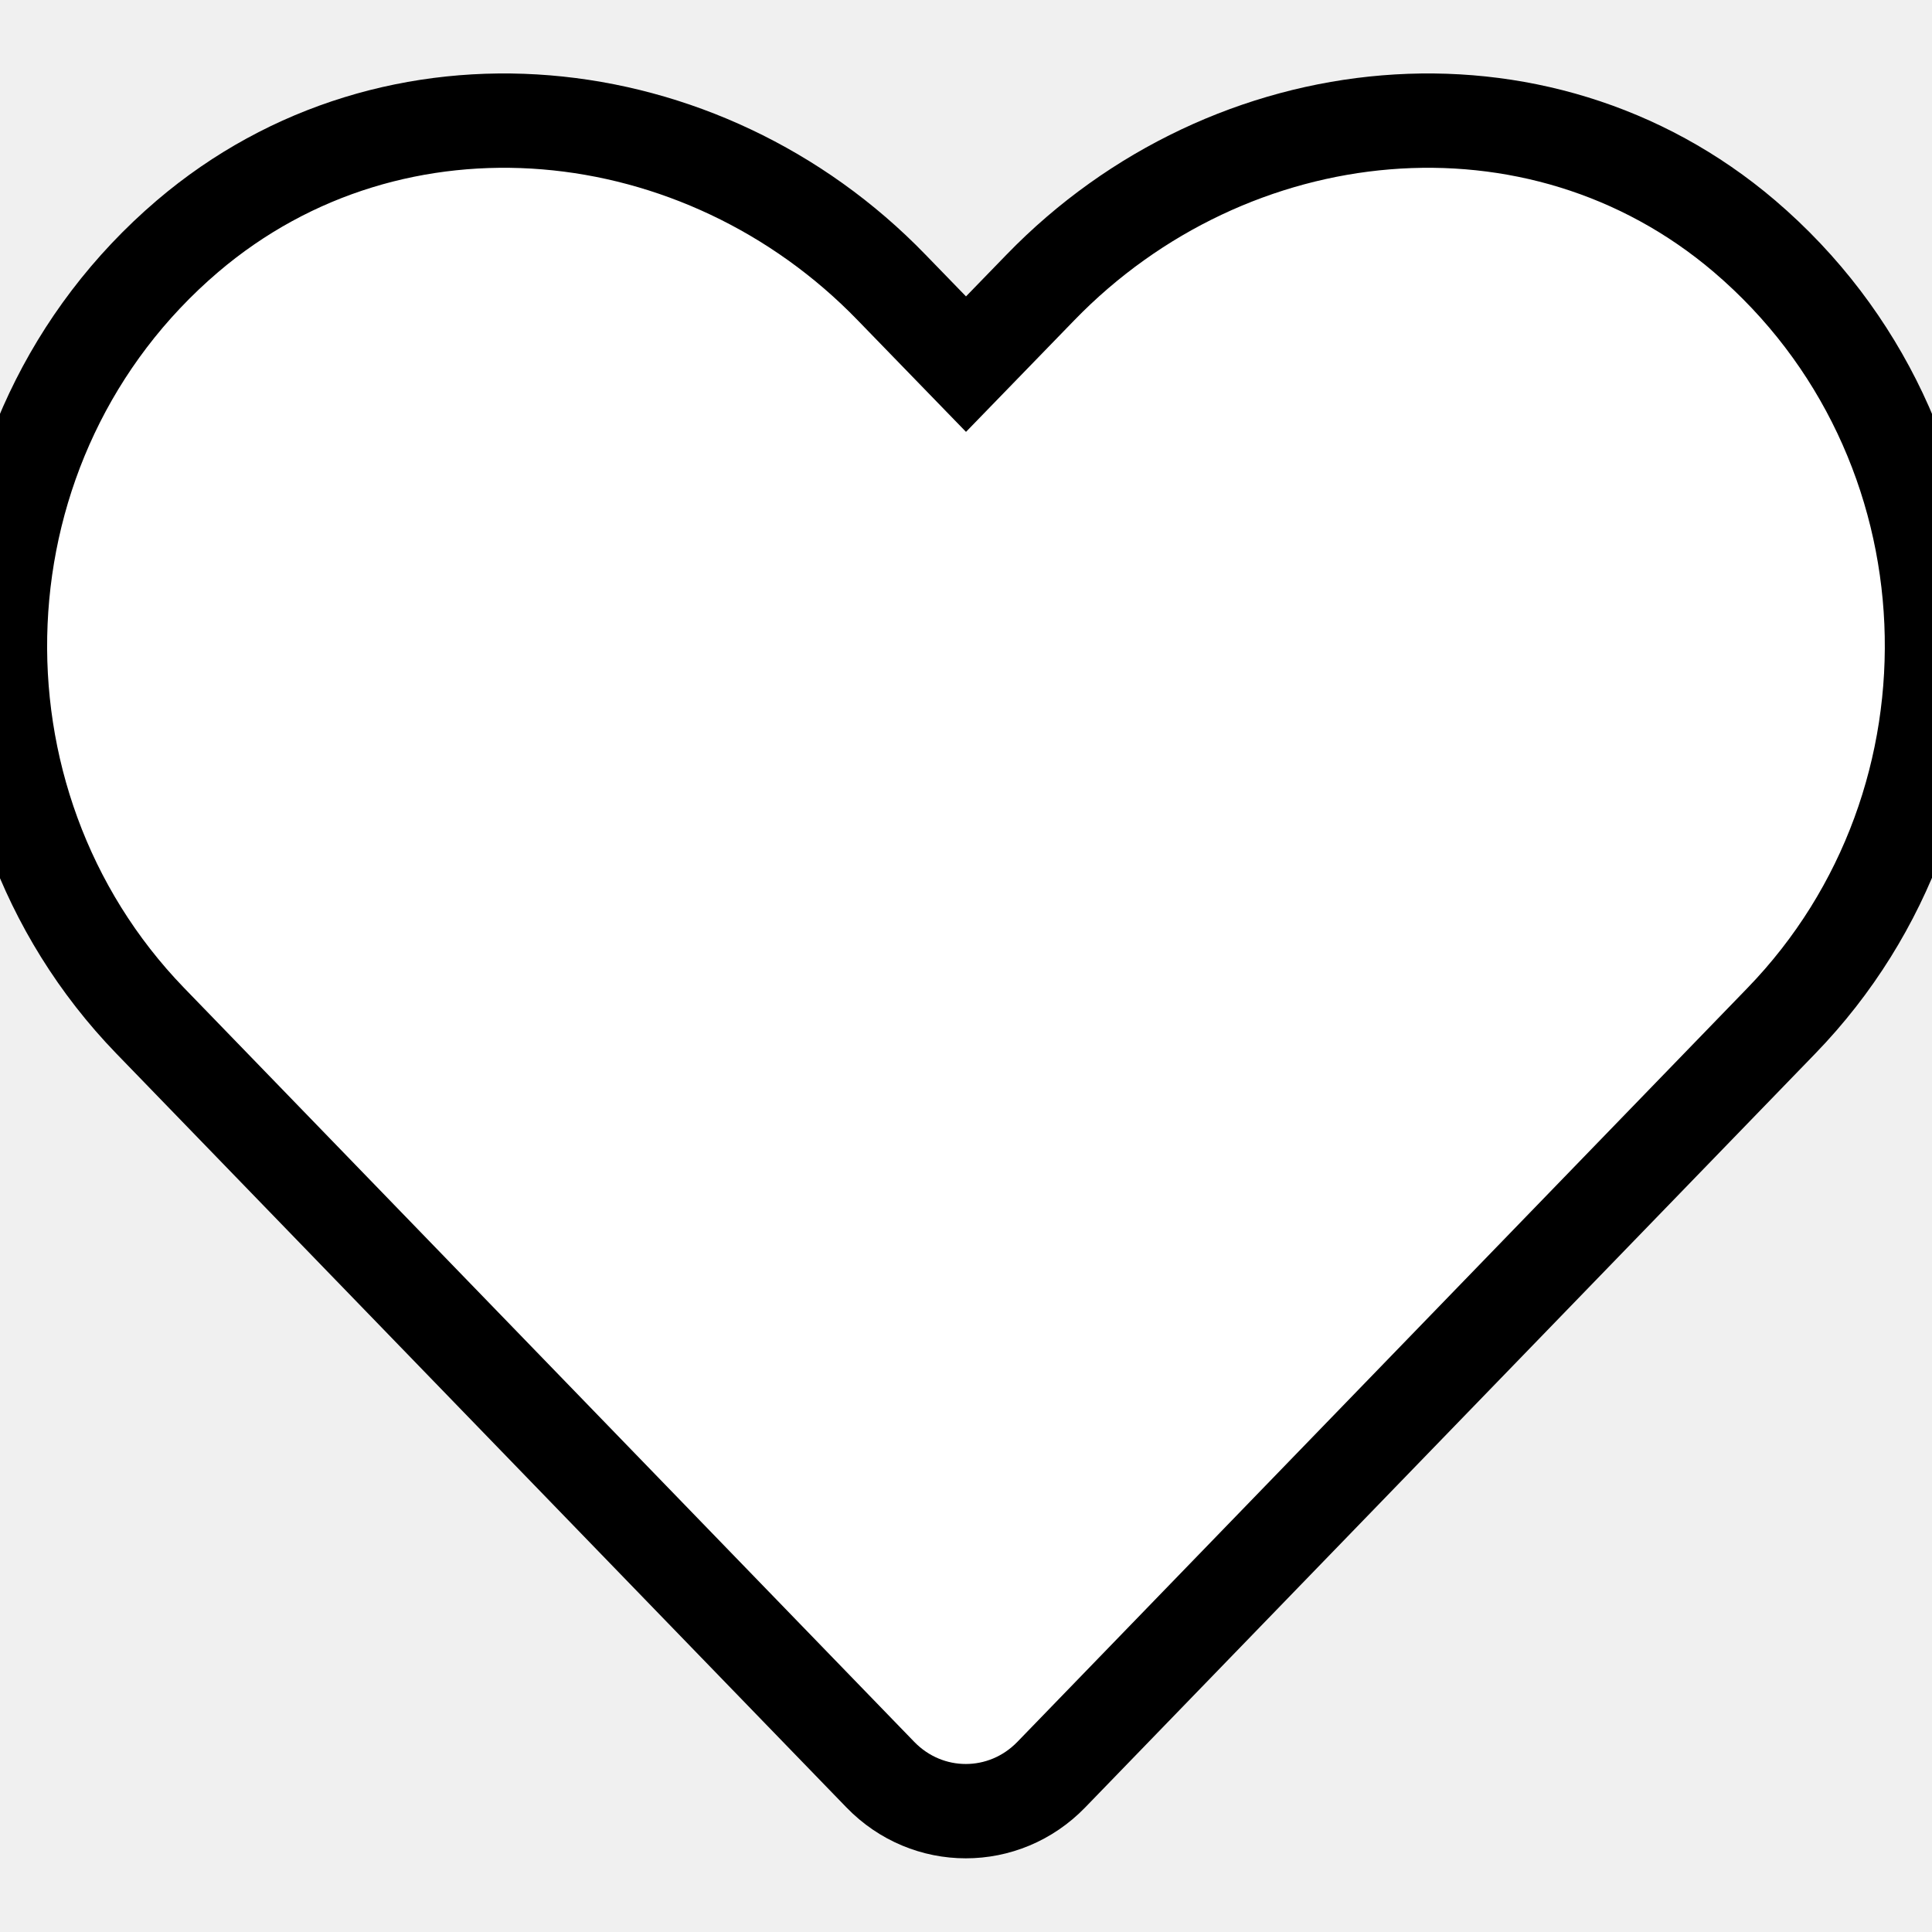
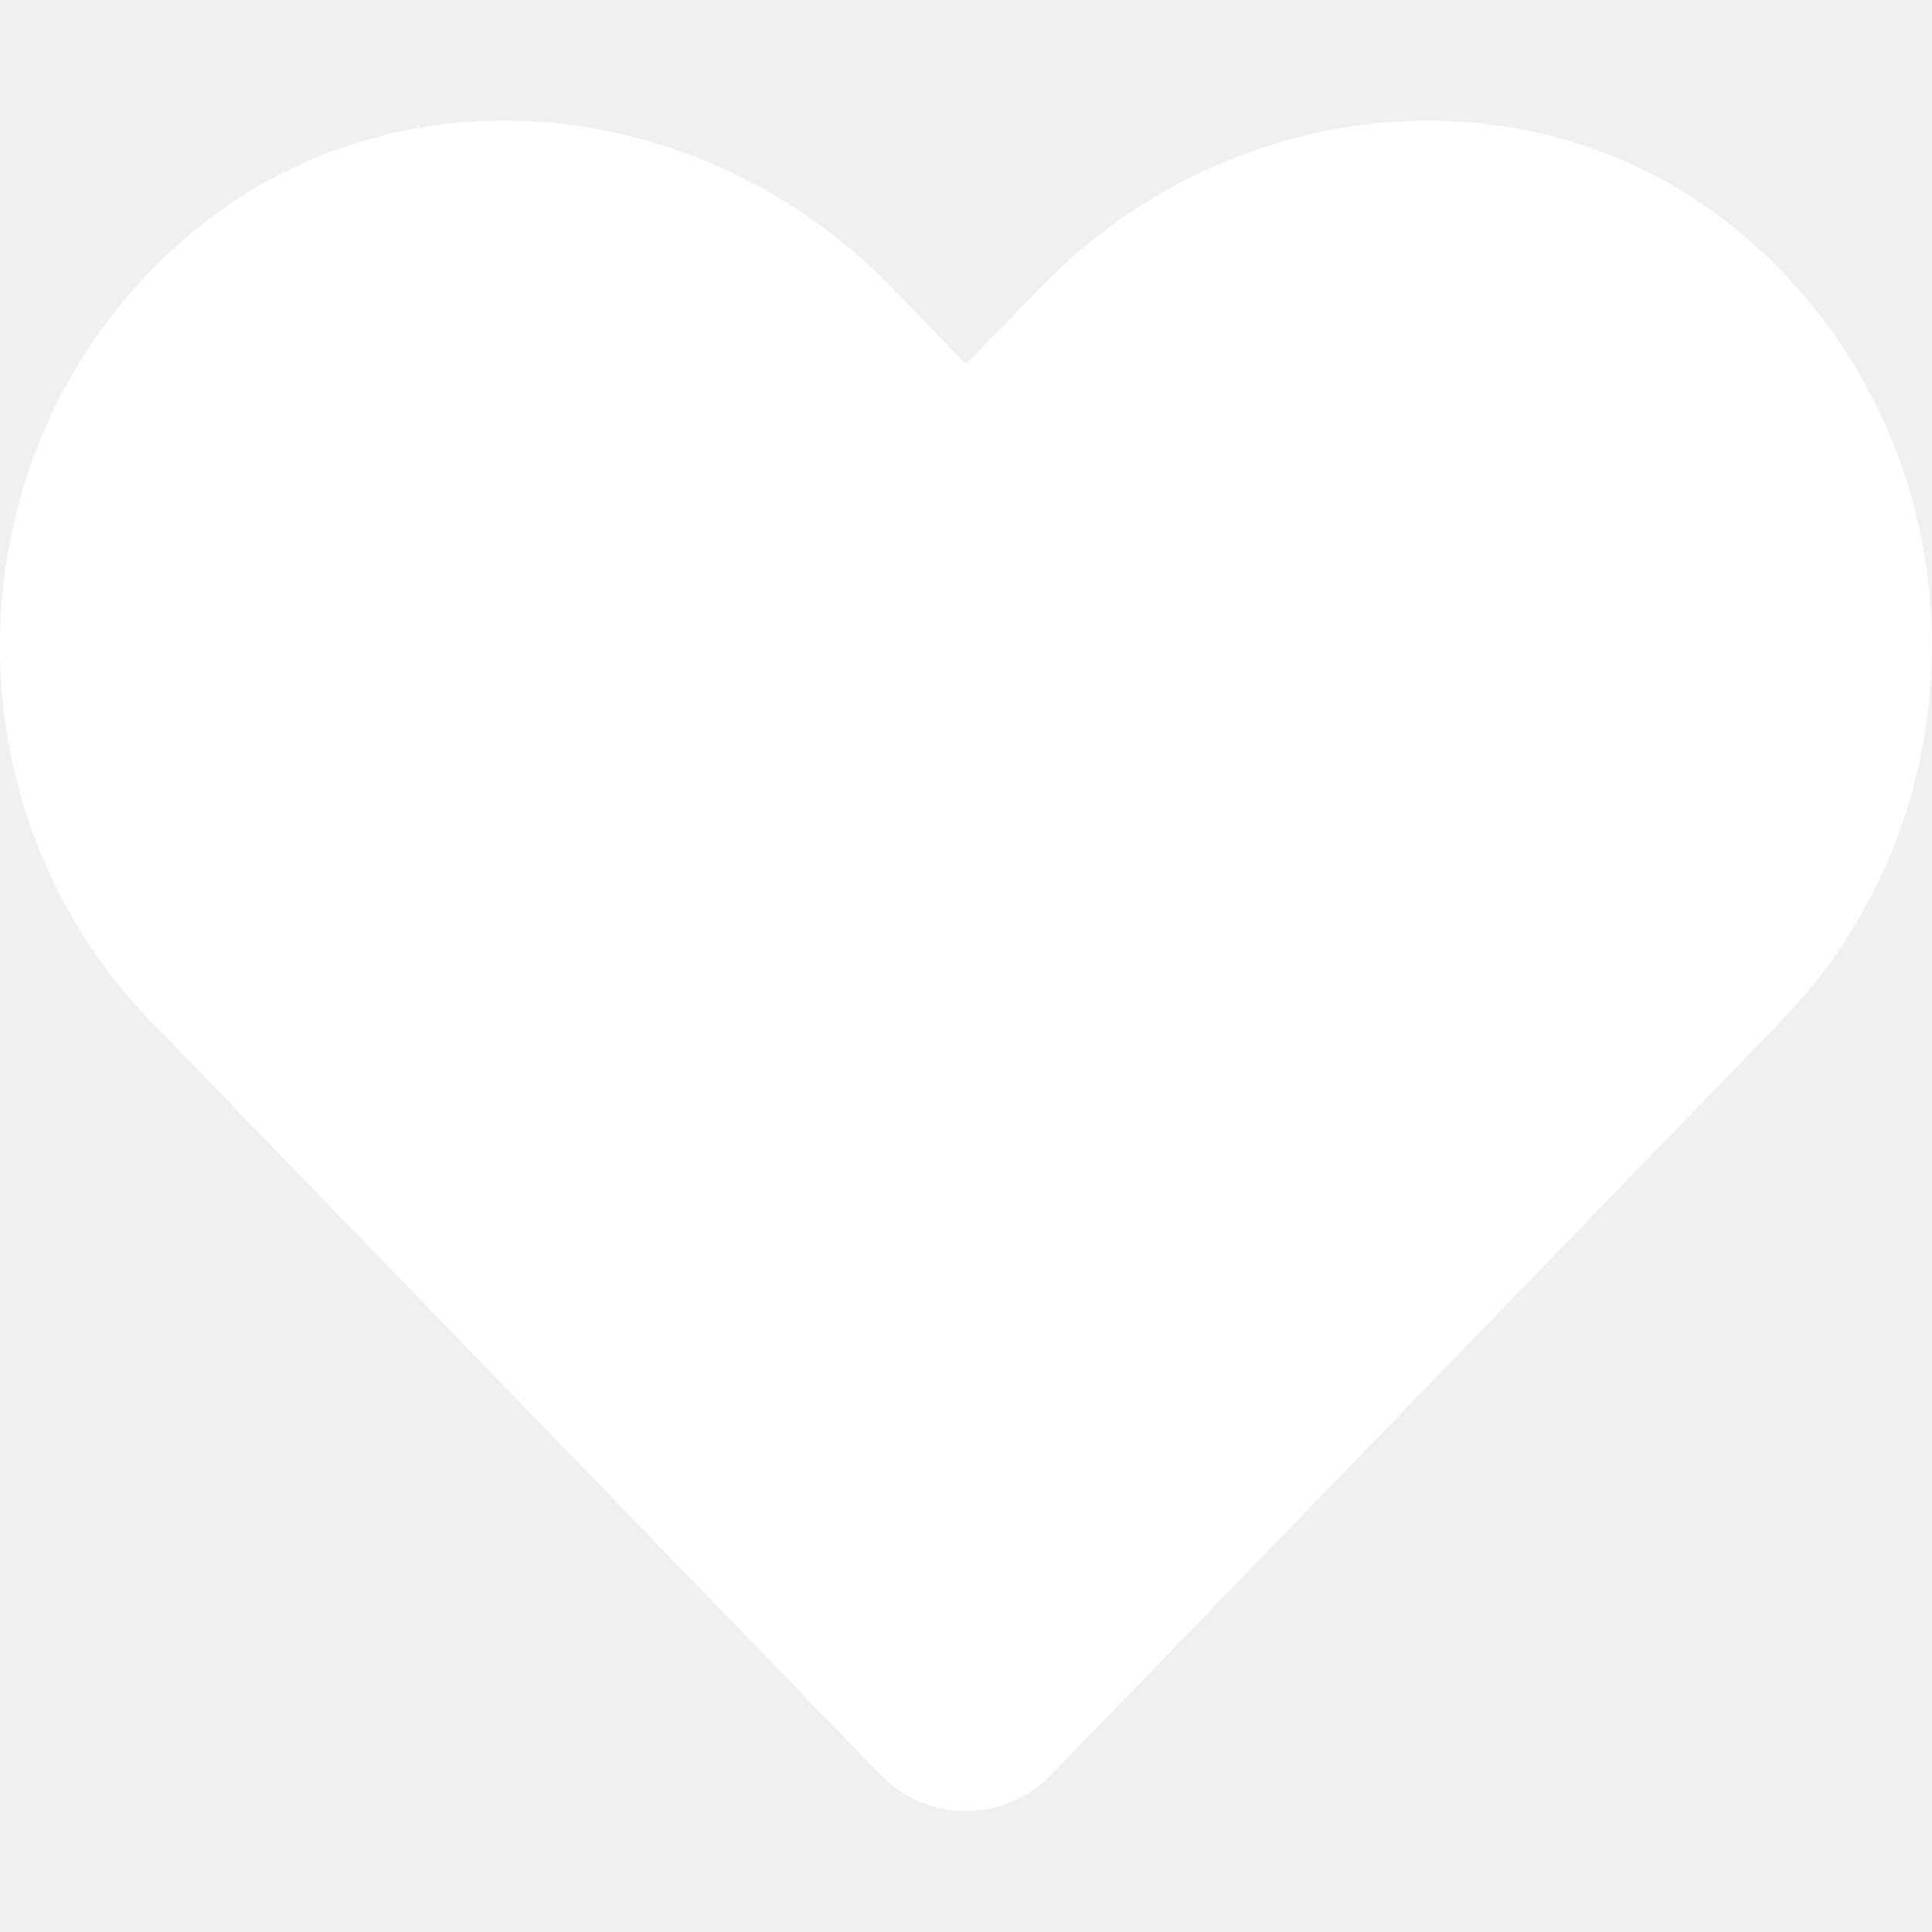
<svg xmlns="http://www.w3.org/2000/svg" aria-hidden="true" focusable="false" data-prefix="fas" data-icon="heart" class="svg-inline--fa fa-heart fa-w-16" role="img" viewBox="0 0 512 512">
-   <path fill="white" stroke="black" stroke-width="25" d="M462.3 62.6C407.5 15.9 326 24.3 275.7 76.2L256 96.5l-19.7-20.3C186.1 24.3 104.5 15.9 49.7 62.6c-62.8 53.6-66.1 149.8-9.9 207.9l193.5 199.8c12.5 12.9 32.8 12.9 45.3 0l193.5-199.8c56.3-58.1 53-154.3-9.8-207.9z" />
+   <path fill="white" d="M462.3 62.6C407.5 15.9 326 24.3 275.7 76.2L256 96.5l-19.7-20.3C186.1 24.3 104.5 15.9 49.7 62.6c-62.8 53.6-66.1 149.8-9.9 207.9l193.5 199.8c12.5 12.9 32.8 12.9 45.3 0l193.5-199.8c56.3-58.1 53-154.3-9.8-207.9z" />
</svg>
